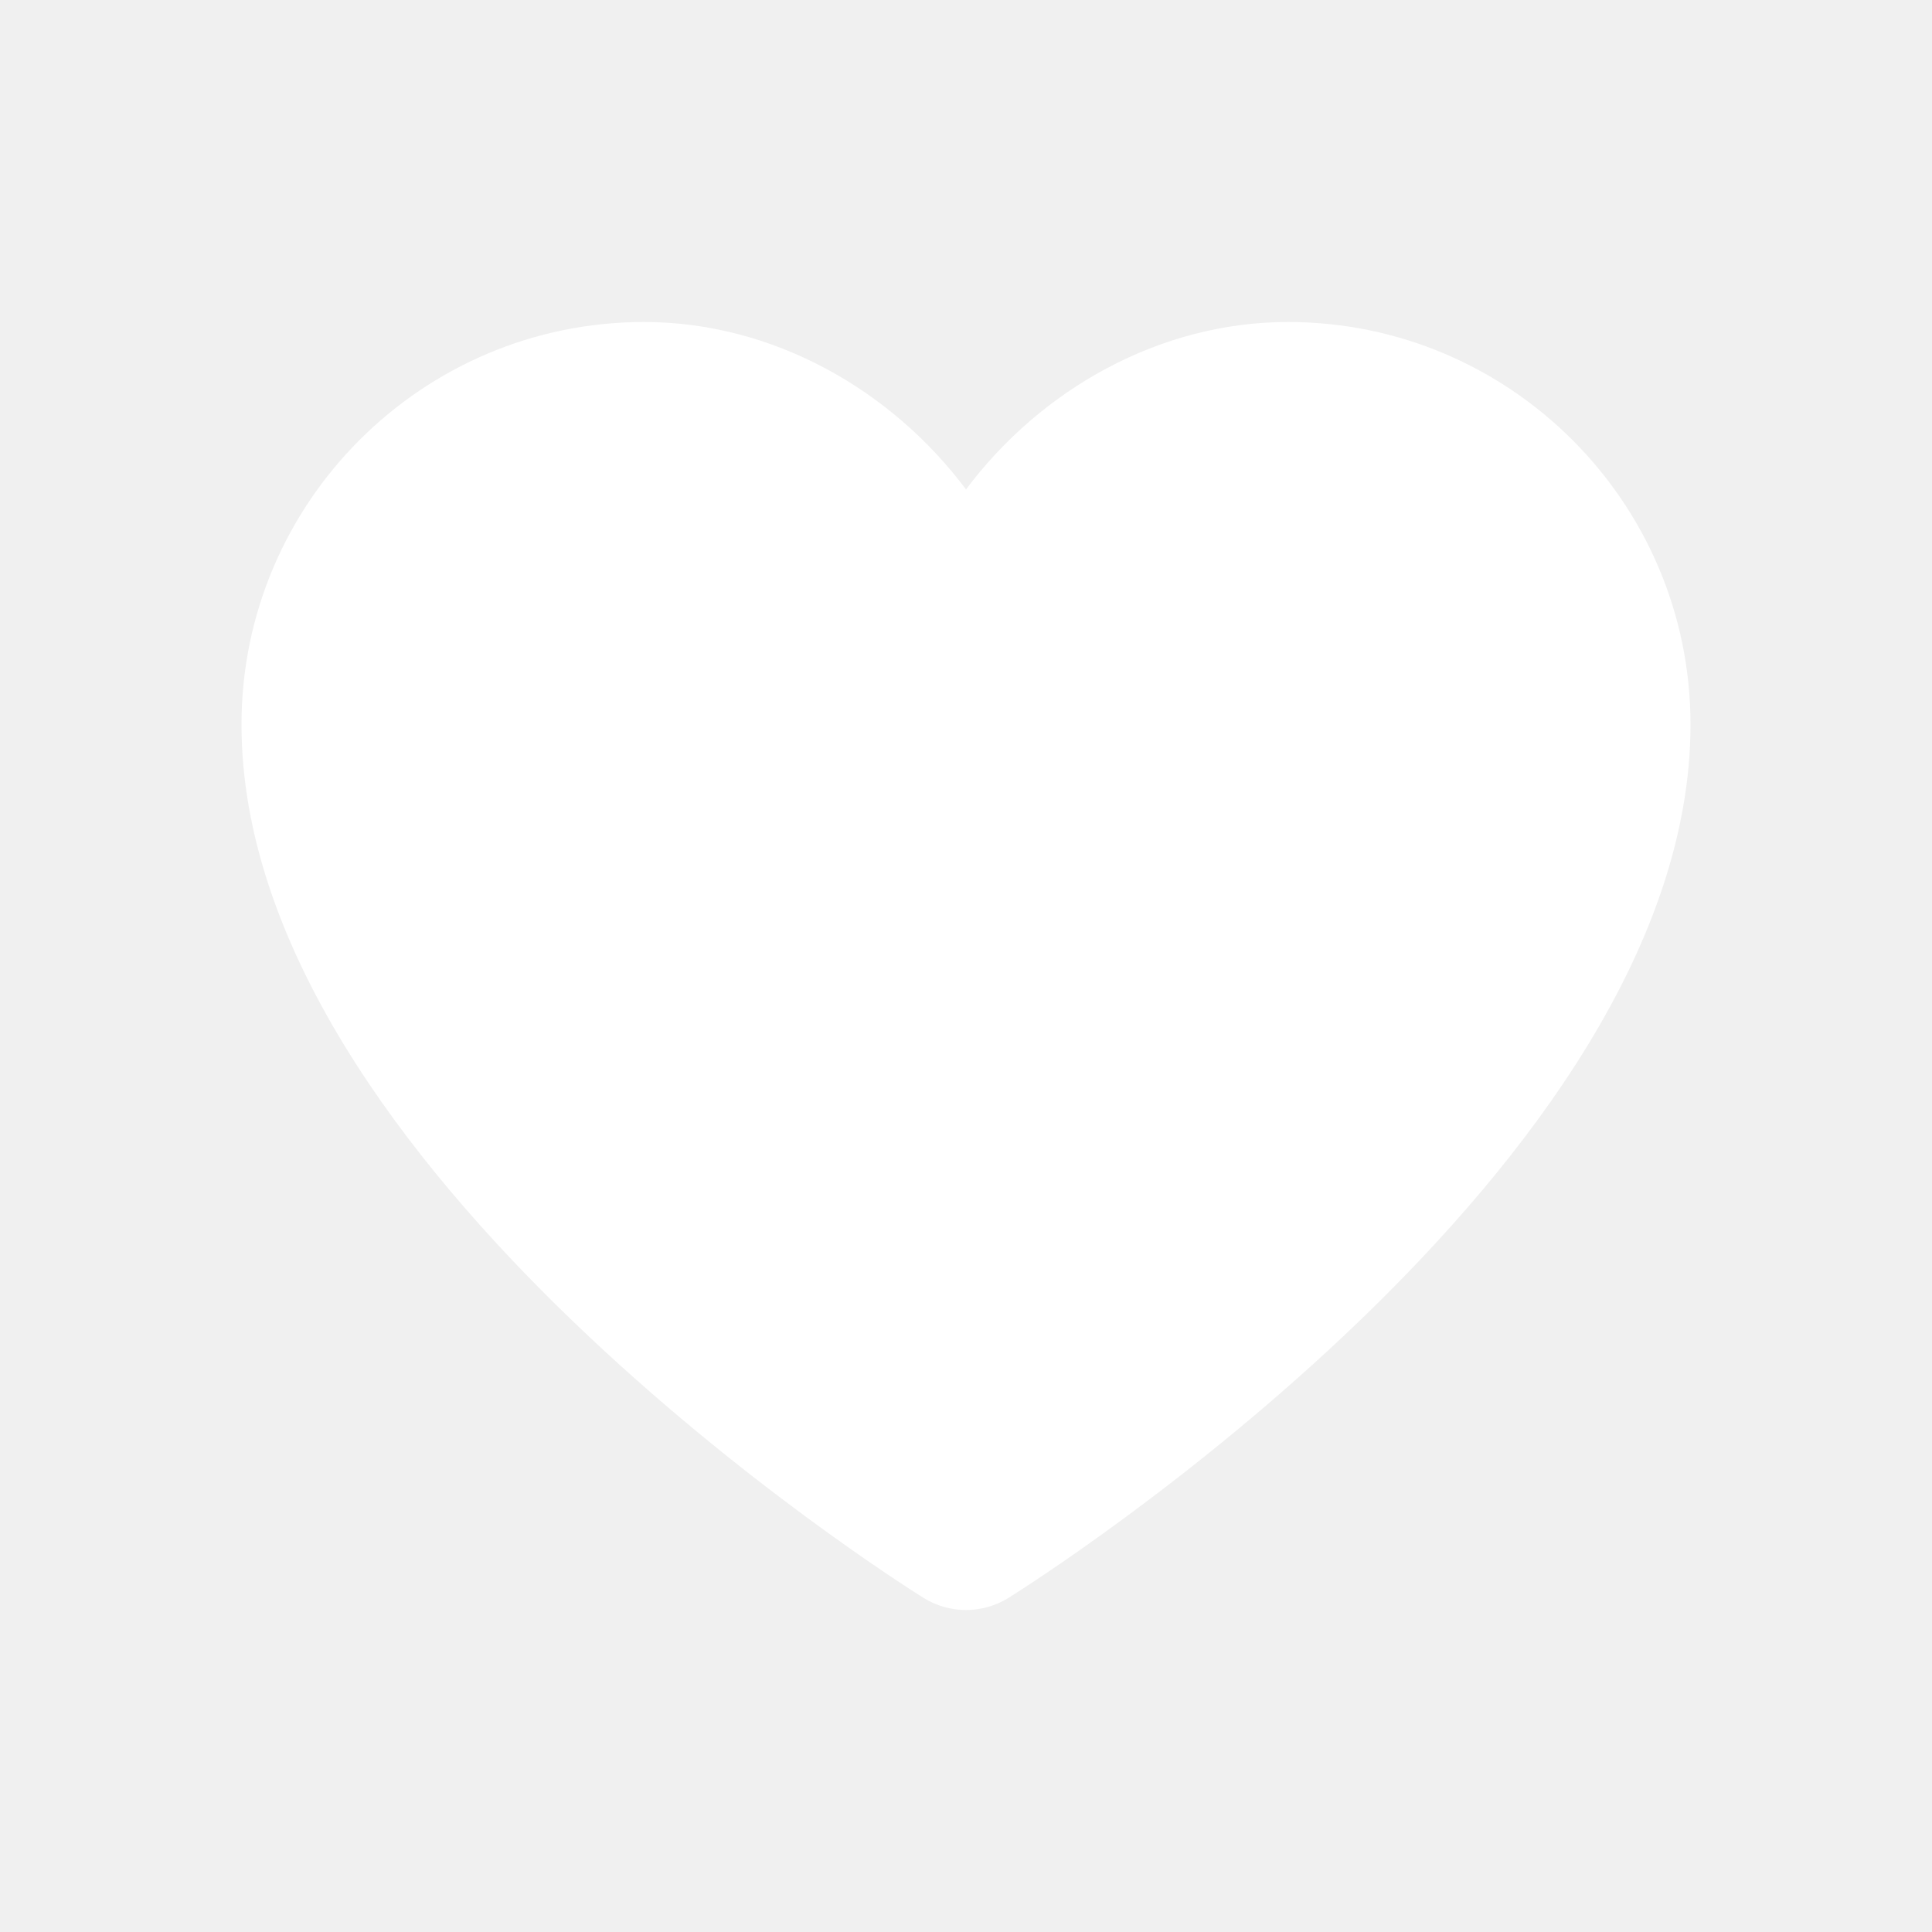
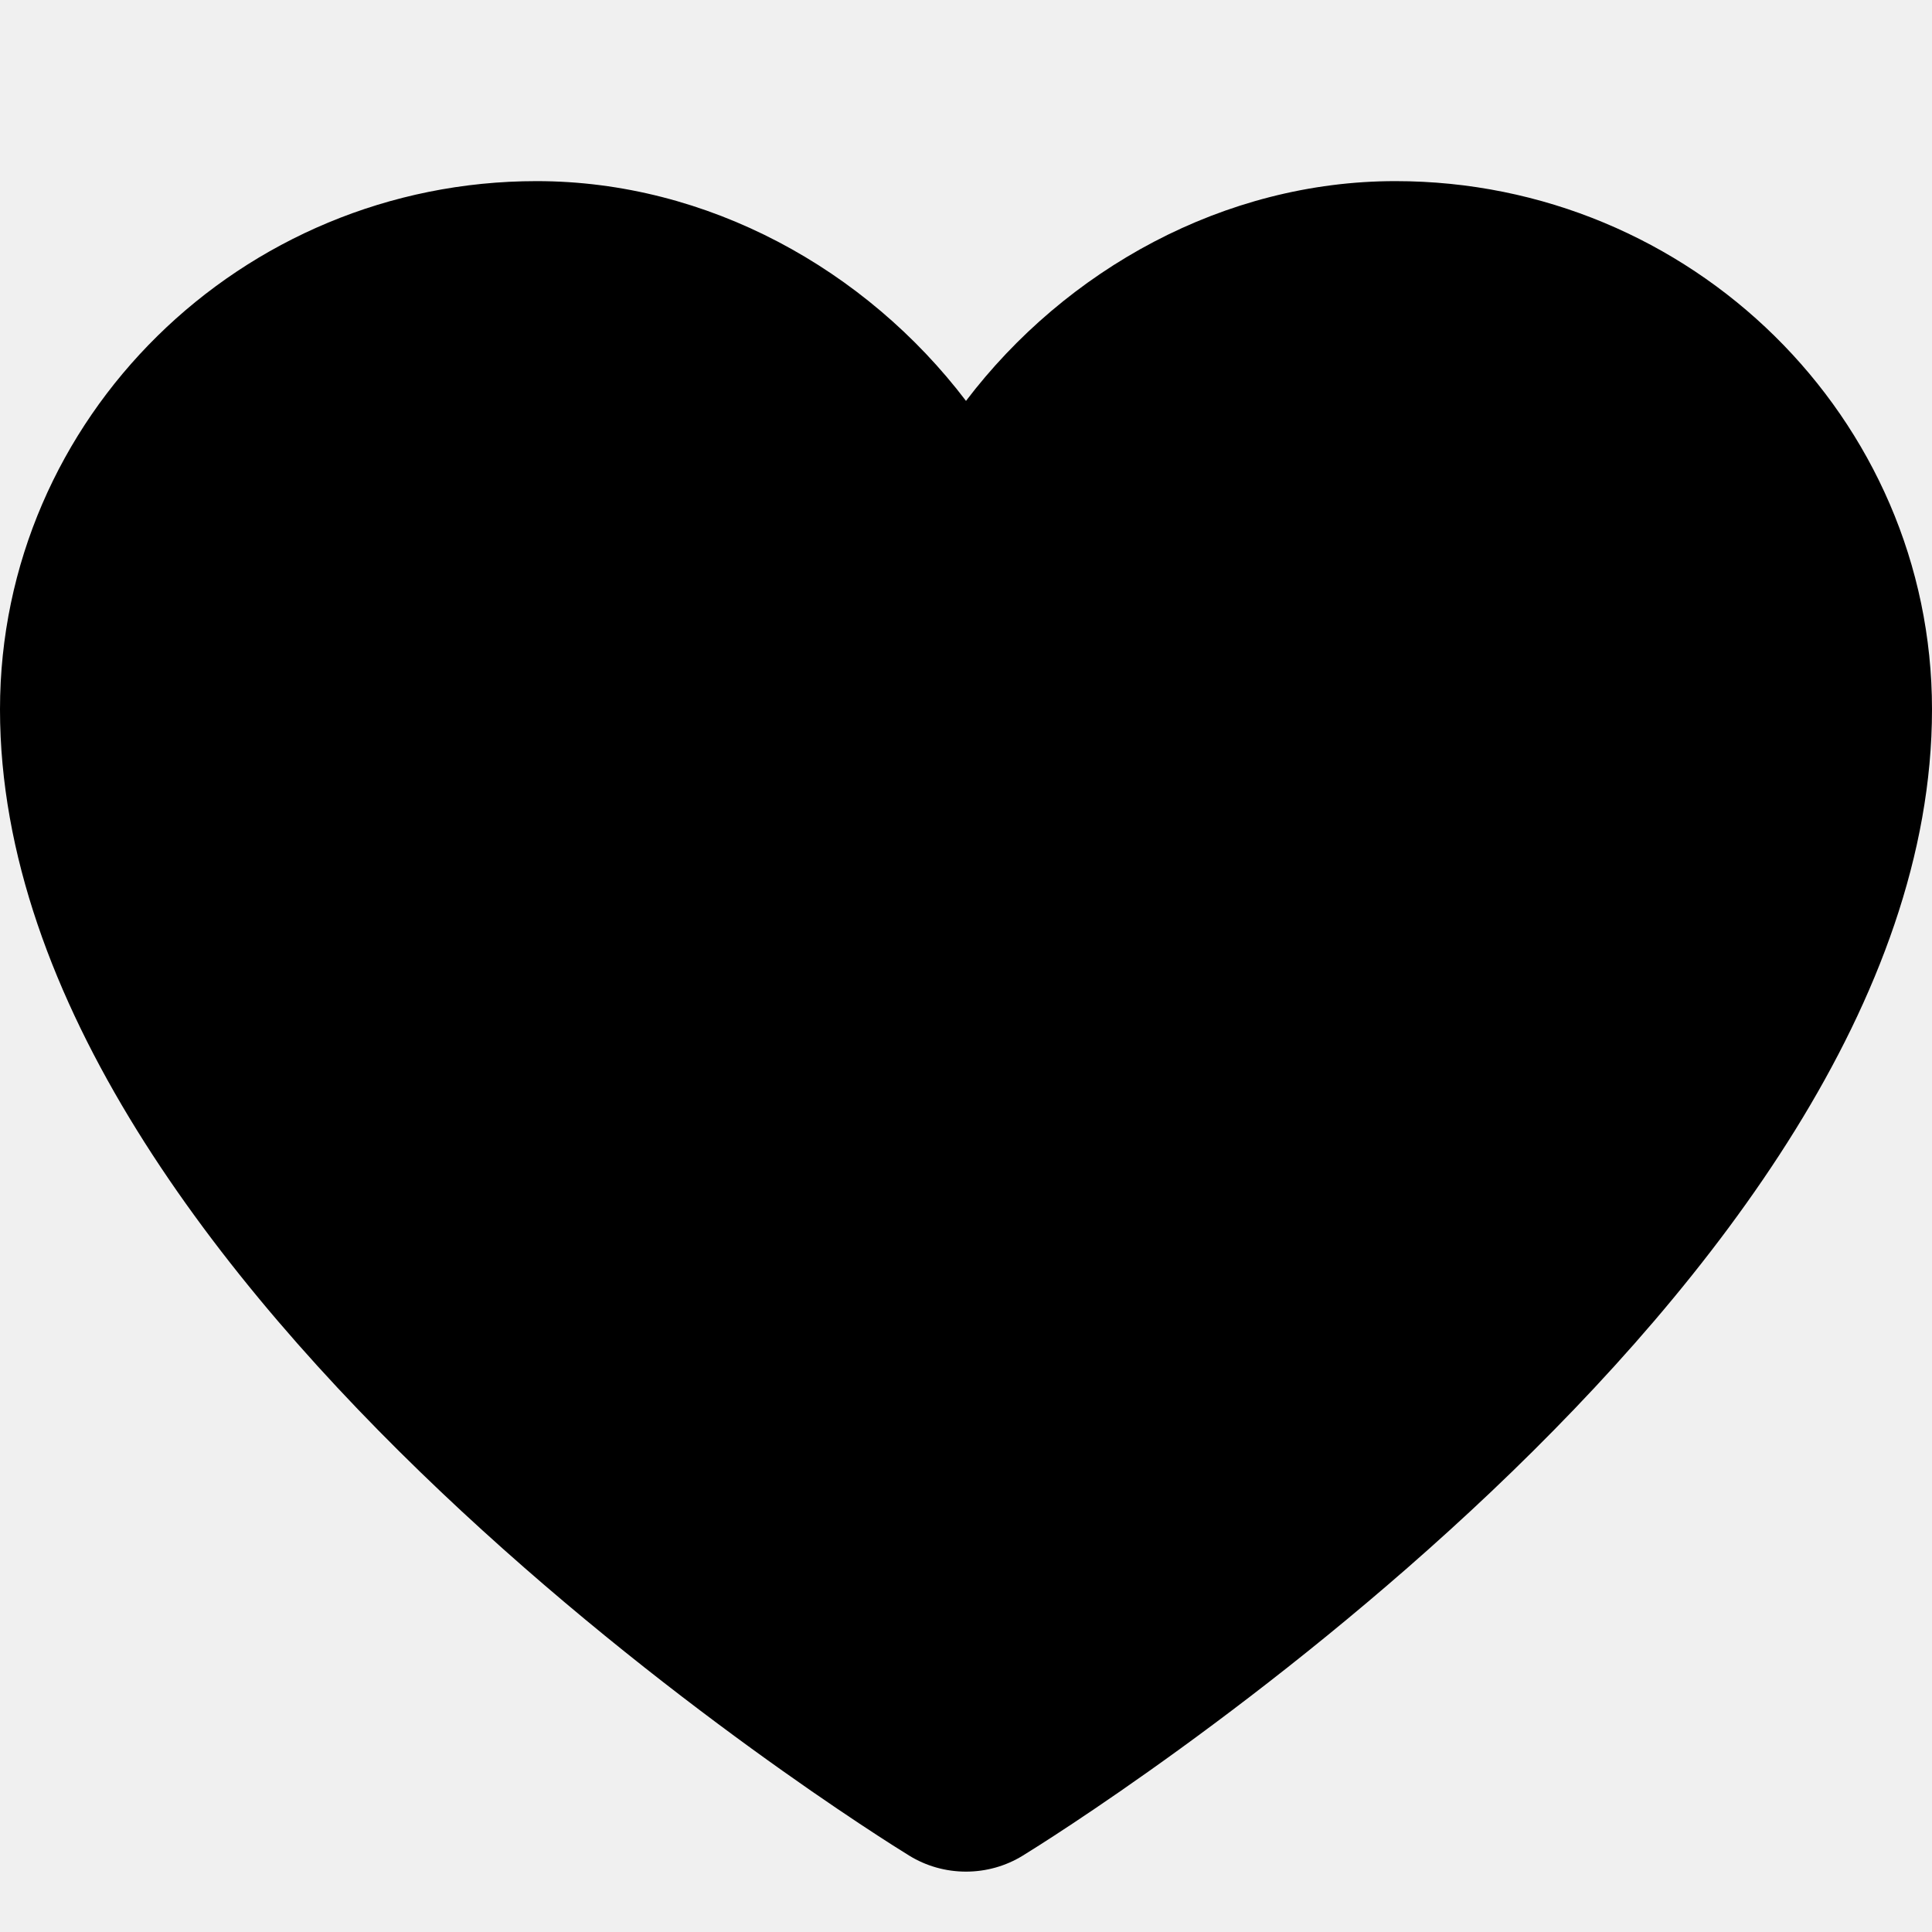
- <svg xmlns="http://www.w3.org/2000/svg" width="24px" height="24px" viewBox="0 0 24 24" version="1.1">
-   <g id="Symbols" stroke="none" stroke-width="1" fill="none" fill-rule="evenodd">
-     <g id="icon/Filled-heart" fill="#FFFFFF">
-       <path d="M12,20 C11.815,20 11.632,19.949 11.47,19.848 C11.124,19.632 3,14.491 3,9 C3,6.243 5.243,4 8,4 C9.594,4 11.07,4.837 12,6.08 C12.93,4.837 14.406,4 16,4 C18.757,4 21,6.243 21,9 C21,14.491 12.876,19.632 12.53,19.848 C12.368,19.949 12.185,20 12,20" id="Path" />
-     </g>
-   </g>
+ <svg xmlns="http://www.w3.org/2000/svg" width="16" height="16" viewBox="0 0 16 16" fill="none">
+   <path fill-rule="evenodd" clip-rule="evenodd" d="M8 15.5C7.833 15.5 7.67 15.454 7.529 15.367C7.221 15.178 0 10.68 0 5.875C0 3.463 1.994 1.5 4.444 1.5C5.861 1.5 7.173 2.232 8 3.32C8.827 2.232 10.139 1.5 11.556 1.5C14.006 1.5 16 3.463 16 5.875C16 10.68 8.779 15.178 8.471 15.367C8.33 15.454 8.167 15.5 8 15.5Z" fill="black" />
</svg>
